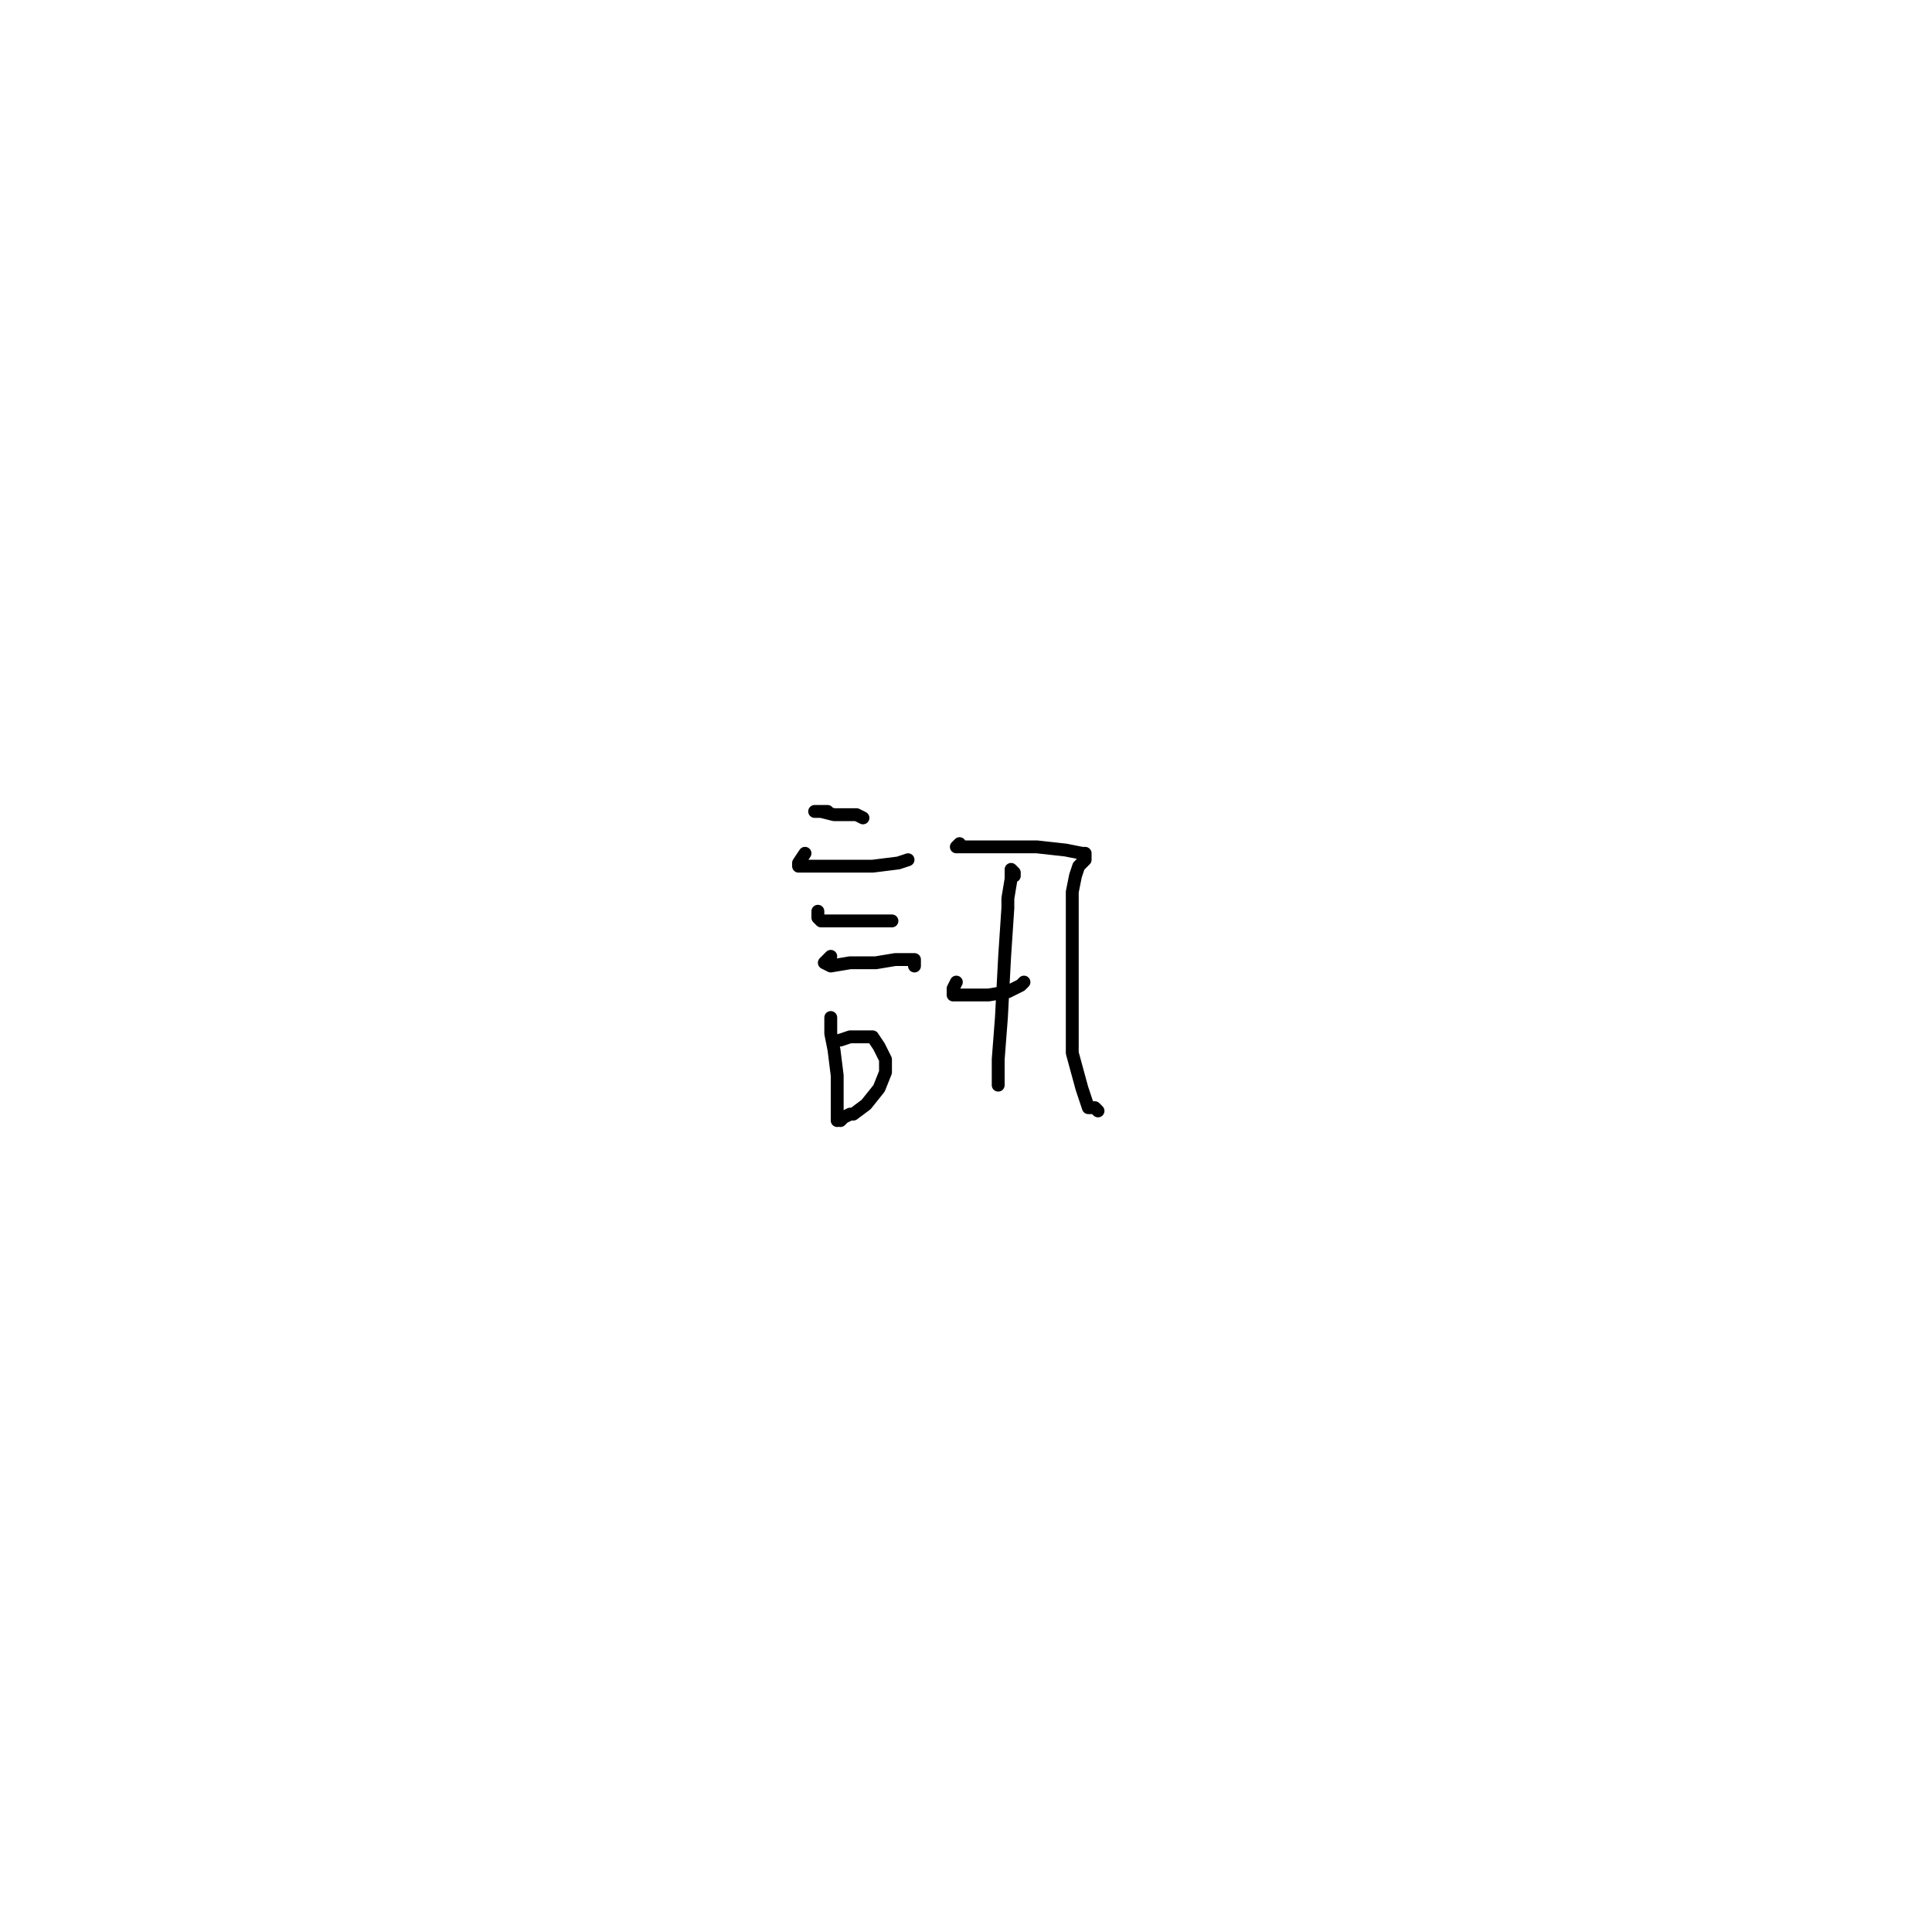
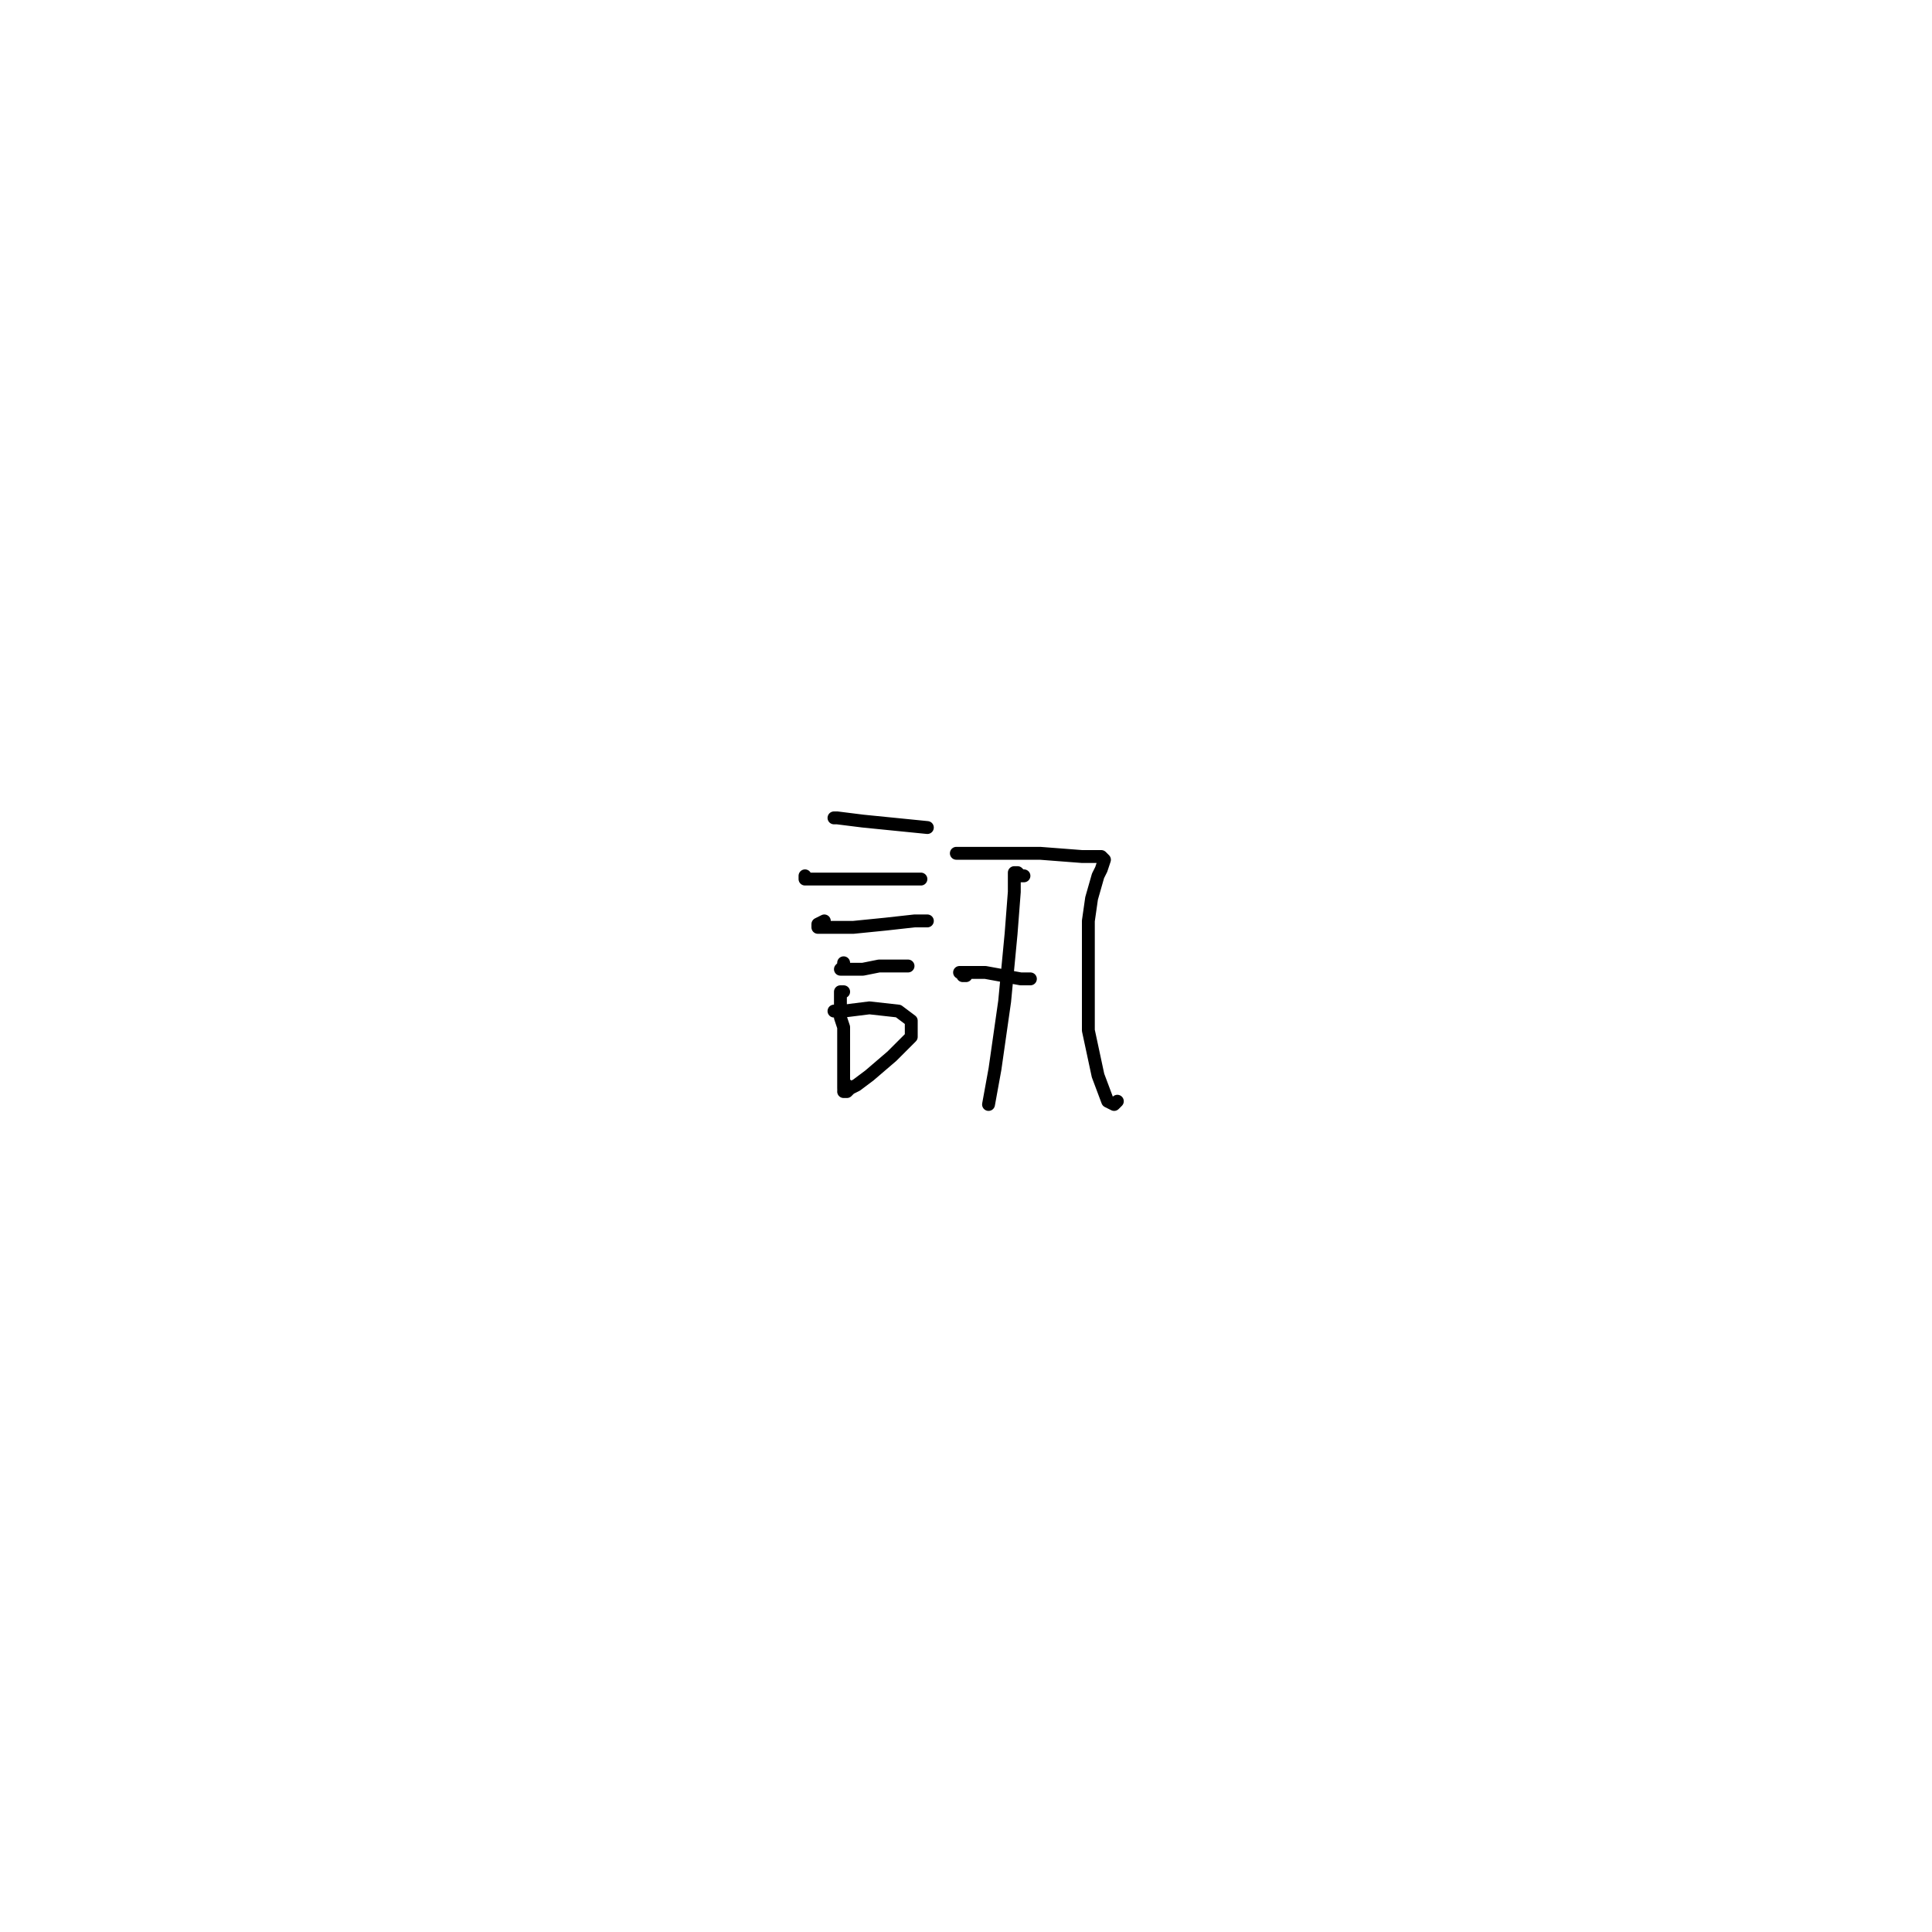
<svg xmlns="http://www.w3.org/2000/svg" width="300" height="300" viewBox="0 0 300 300">
-   <path d="M 128.5 126.0 L 128.0 126.0 L 127.0 126.0 L 126.5 126.0 L 126.5 126.0 L 127.0 126.0 L 127.5 126.0 L 129.5 126.5 L 130.0 126.5 L 132.0 126.5 L 133.0 126.5 L 134.0 127.0 " stroke="black" fill="none" stroke-width="2.0" stroke-linecap="round" stroke-linejoin="round" />
-   <path d="M 125.0 132.5 L 124.0 134.0 L 124.0 134.5 L 124.5 134.5 L 127.0 134.5 L 131.0 134.5 L 135.5 134.5 L 139.5 134.0 L 141.0 133.5 " stroke="black" fill="none" stroke-width="2.0" stroke-linecap="round" stroke-linejoin="round" />
-   <path d="M 127.0 141.5 L 127.0 142.0 L 127.0 142.0 L 127.0 142.0 L 127.0 142.5 L 127.0 142.5 L 127.0 142.5 L 127.0 142.5 L 127.5 143.0 L 130.0 143.0 L 133.5 143.0 L 136.5 143.0 L 138.5 143.0 L 138.5 143.0 " stroke="black" fill="none" stroke-width="2.0" stroke-linecap="round" stroke-linejoin="round" />
-   <path d="M 129.0 148.5 L 128.0 149.5 L 128.0 149.5 L 129.0 150.0 L 132.0 149.5 L 136.0 149.5 L 139.0 149.0 L 139.5 149.0 L 142.0 149.0 L 142.0 150.0 " stroke="black" fill="none" stroke-width="2.0" stroke-linecap="round" stroke-linejoin="round" />
-   <path d="M 129.0 158.0 L 129.0 158.0 L 129.0 158.5 L 129.0 158.5 L 129.0 159.0 L 129.0 160.5 L 129.5 163.0 L 130.0 167.0 L 130.0 170.0 L 130.0 171.0 L 130.0 173.5 L 130.0 174.0 " stroke="black" fill="none" stroke-width="2.0" stroke-linecap="round" stroke-linejoin="round" />
-   <path d="M 130.5 161.5 L 132.0 161.0 L 133.0 161.0 L 133.5 161.0 L 135.0 161.0 L 135.5 161.0 L 136.5 162.5 L 137.5 164.5 L 137.5 166.5 L 136.5 169.0 L 134.5 171.5 L 132.5 173.0 L 132.0 173.0 L 131.0 173.5 L 130.5 174.0 " stroke="black" fill="none" stroke-width="2.0" stroke-linecap="round" stroke-linejoin="round" />
-   <path d="M 149.0 131.0 L 149.0 131.0 L 149.0 131.0 L 148.5 131.5 L 148.5 131.5 L 148.5 131.5 L 148.5 131.5 L 149.5 131.5 L 150.5 131.5 L 154.0 131.5 L 155.0 131.5 L 161.0 131.5 L 165.5 132.0 L 168.0 132.5 L 168.5 132.5 L 168.5 133.5 L 167.5 134.5 L 167.0 136.0 L 166.5 138.5 L 166.5 141.5 L 166.5 142.5 L 166.5 148.5 L 166.5 156.5 L 166.5 163.5 L 168.0 169.0 L 169.0 172.0 L 170.0 172.0 L 170.5 172.5 " stroke="black" fill="none" stroke-width="2.0" stroke-linecap="round" stroke-linejoin="round" />
-   <path d="M 157.5 136.0 L 157.5 135.5 L 157.5 135.5 L 157.0 135.0 L 157.0 135.0 L 157.0 135.0 L 157.0 136.5 L 156.5 139.5 L 156.5 141.0 L 156.0 148.5 L 155.5 158.0 L 155.0 164.5 L 155.0 168.0 L 155.0 168.5 L 155.0 168.5 L 155.0 168.0 " stroke="black" fill="none" stroke-width="2.0" stroke-linecap="round" stroke-linejoin="round" />
-   <path d="M 148.5 152.5 L 148.0 153.5 L 148.0 154.0 L 148.0 154.5 L 148.0 154.5 L 150.0 154.5 L 153.5 154.5 L 156.5 154.0 L 158.5 153.0 L 159.0 152.5 " stroke="black" fill="none" stroke-width="2.0" stroke-linecap="round" stroke-linejoin="round" />
+   <path d="M 130.0 127.0 L 130.0 127.0 L 129.5 127.0 L 129.5 127.0 L 130.0 127.0 L 134.0 127.5 L 139.0 128.0 L 144.0 128.5 " stroke="black" fill="none" stroke-width="2.0" stroke-linecap="round" stroke-linejoin="round" />
+   <path d="M 125.0 136.0 L 125.0 136.5 L 126.0 136.5 L 129.0 136.5 L 132.5 136.5 L 134.0 136.5 L 137.5 136.5 L 139.0 136.5 L 142.0 136.5 L 143.0 136.5 " stroke="black" fill="none" stroke-width="2.0" stroke-linecap="round" stroke-linejoin="round" />
+   <path d="M 128.0 143.0 L 127.0 143.5 L 127.0 144.0 L 128.0 144.0 L 132.5 144.0 L 137.5 143.5 L 142.0 143.0 L 144.0 143.0 L 144.0 143.0 " stroke="black" fill="none" stroke-width="2.0" stroke-linecap="round" stroke-linejoin="round" />
+   <path d="M 131.0 149.5 L 131.0 150.0 L 130.5 150.5 L 130.5 150.5 L 131.5 150.5 L 134.0 150.5 L 136.5 150.0 L 137.0 150.0 L 139.0 150.0 L 140.0 150.0 L 141.0 150.0 L 141.0 150.0 " stroke="black" fill="none" stroke-width="2.0" stroke-linecap="round" stroke-linejoin="round" />
+   <path d="M 131.0 154.0 L 131.0 154.0 L 131.0 154.0 L 130.5 154.0 L 130.5 154.0 L 130.5 155.0 L 130.5 155.5 L 130.5 158.0 L 131.0 159.5 L 131.0 163.0 L 131.0 164.5 L 131.0 167.5 L 131.0 168.0 L 131.0 169.0 L 131.0 169.0 " stroke="black" fill="none" stroke-width="2.0" stroke-linecap="round" stroke-linejoin="round" />
+   <path d="M 129.5 157.0 L 129.5 157.0 L 129.5 157.0 L 129.5 157.0 L 129.5 157.0 L 131.0 157.0 L 135.0 156.5 L 139.5 157.0 L 141.5 158.5 L 141.5 161.0 L 138.5 164.0 L 135.0 167.0 L 133.0 168.5 L 132.0 169.0 L 131.5 169.5 L 131.0 169.5 L 131.0 169.5 L 131.5 168.5 " stroke="black" fill="none" stroke-width="2.0" stroke-linecap="round" stroke-linejoin="round" />
+   <path d="M 149.0 132.5 L 149.0 132.5 L 148.5 132.5 L 148.5 132.5 L 148.5 132.5 L 148.5 132.5 L 150.0 132.5 L 154.5 132.5 L 161.5 132.5 L 168.0 133.0 L 171.0 133.0 L 171.5 133.5 L 171.0 135.0 L 170.5 136.0 L 169.5 139.5 L 169.0 143.0 L 169.0 144.0 L 169.0 149.0 L 169.0 151.5 L 169.0 160.0 L 170.5 167.0 L 172.0 171.0 L 173.0 171.5 L 173.5 171.0 " stroke="black" fill="none" stroke-width="2.0" stroke-linecap="round" stroke-linejoin="round" />
+   <path d="M 159.0 136.0 L 158.5 136.0 L 158.0 135.5 L 157.5 135.5 L 157.5 135.5 L 157.5 138.5 L 157.0 145.0 L 156.0 155.5 L 154.5 166.0 L 153.5 171.5 " stroke="black" fill="none" stroke-width="2.0" stroke-linecap="round" stroke-linejoin="round" />
+   <path d="M 150.0 151.5 L 149.5 151.5 L 149.5 151.0 L 149.0 151.0 L 149.5 151.0 L 153.0 151.0 L 158.5 152.0 L 160.0 152.0 " stroke="black" fill="none" stroke-width="2.0" stroke-linecap="round" stroke-linejoin="round" />
</svg>
